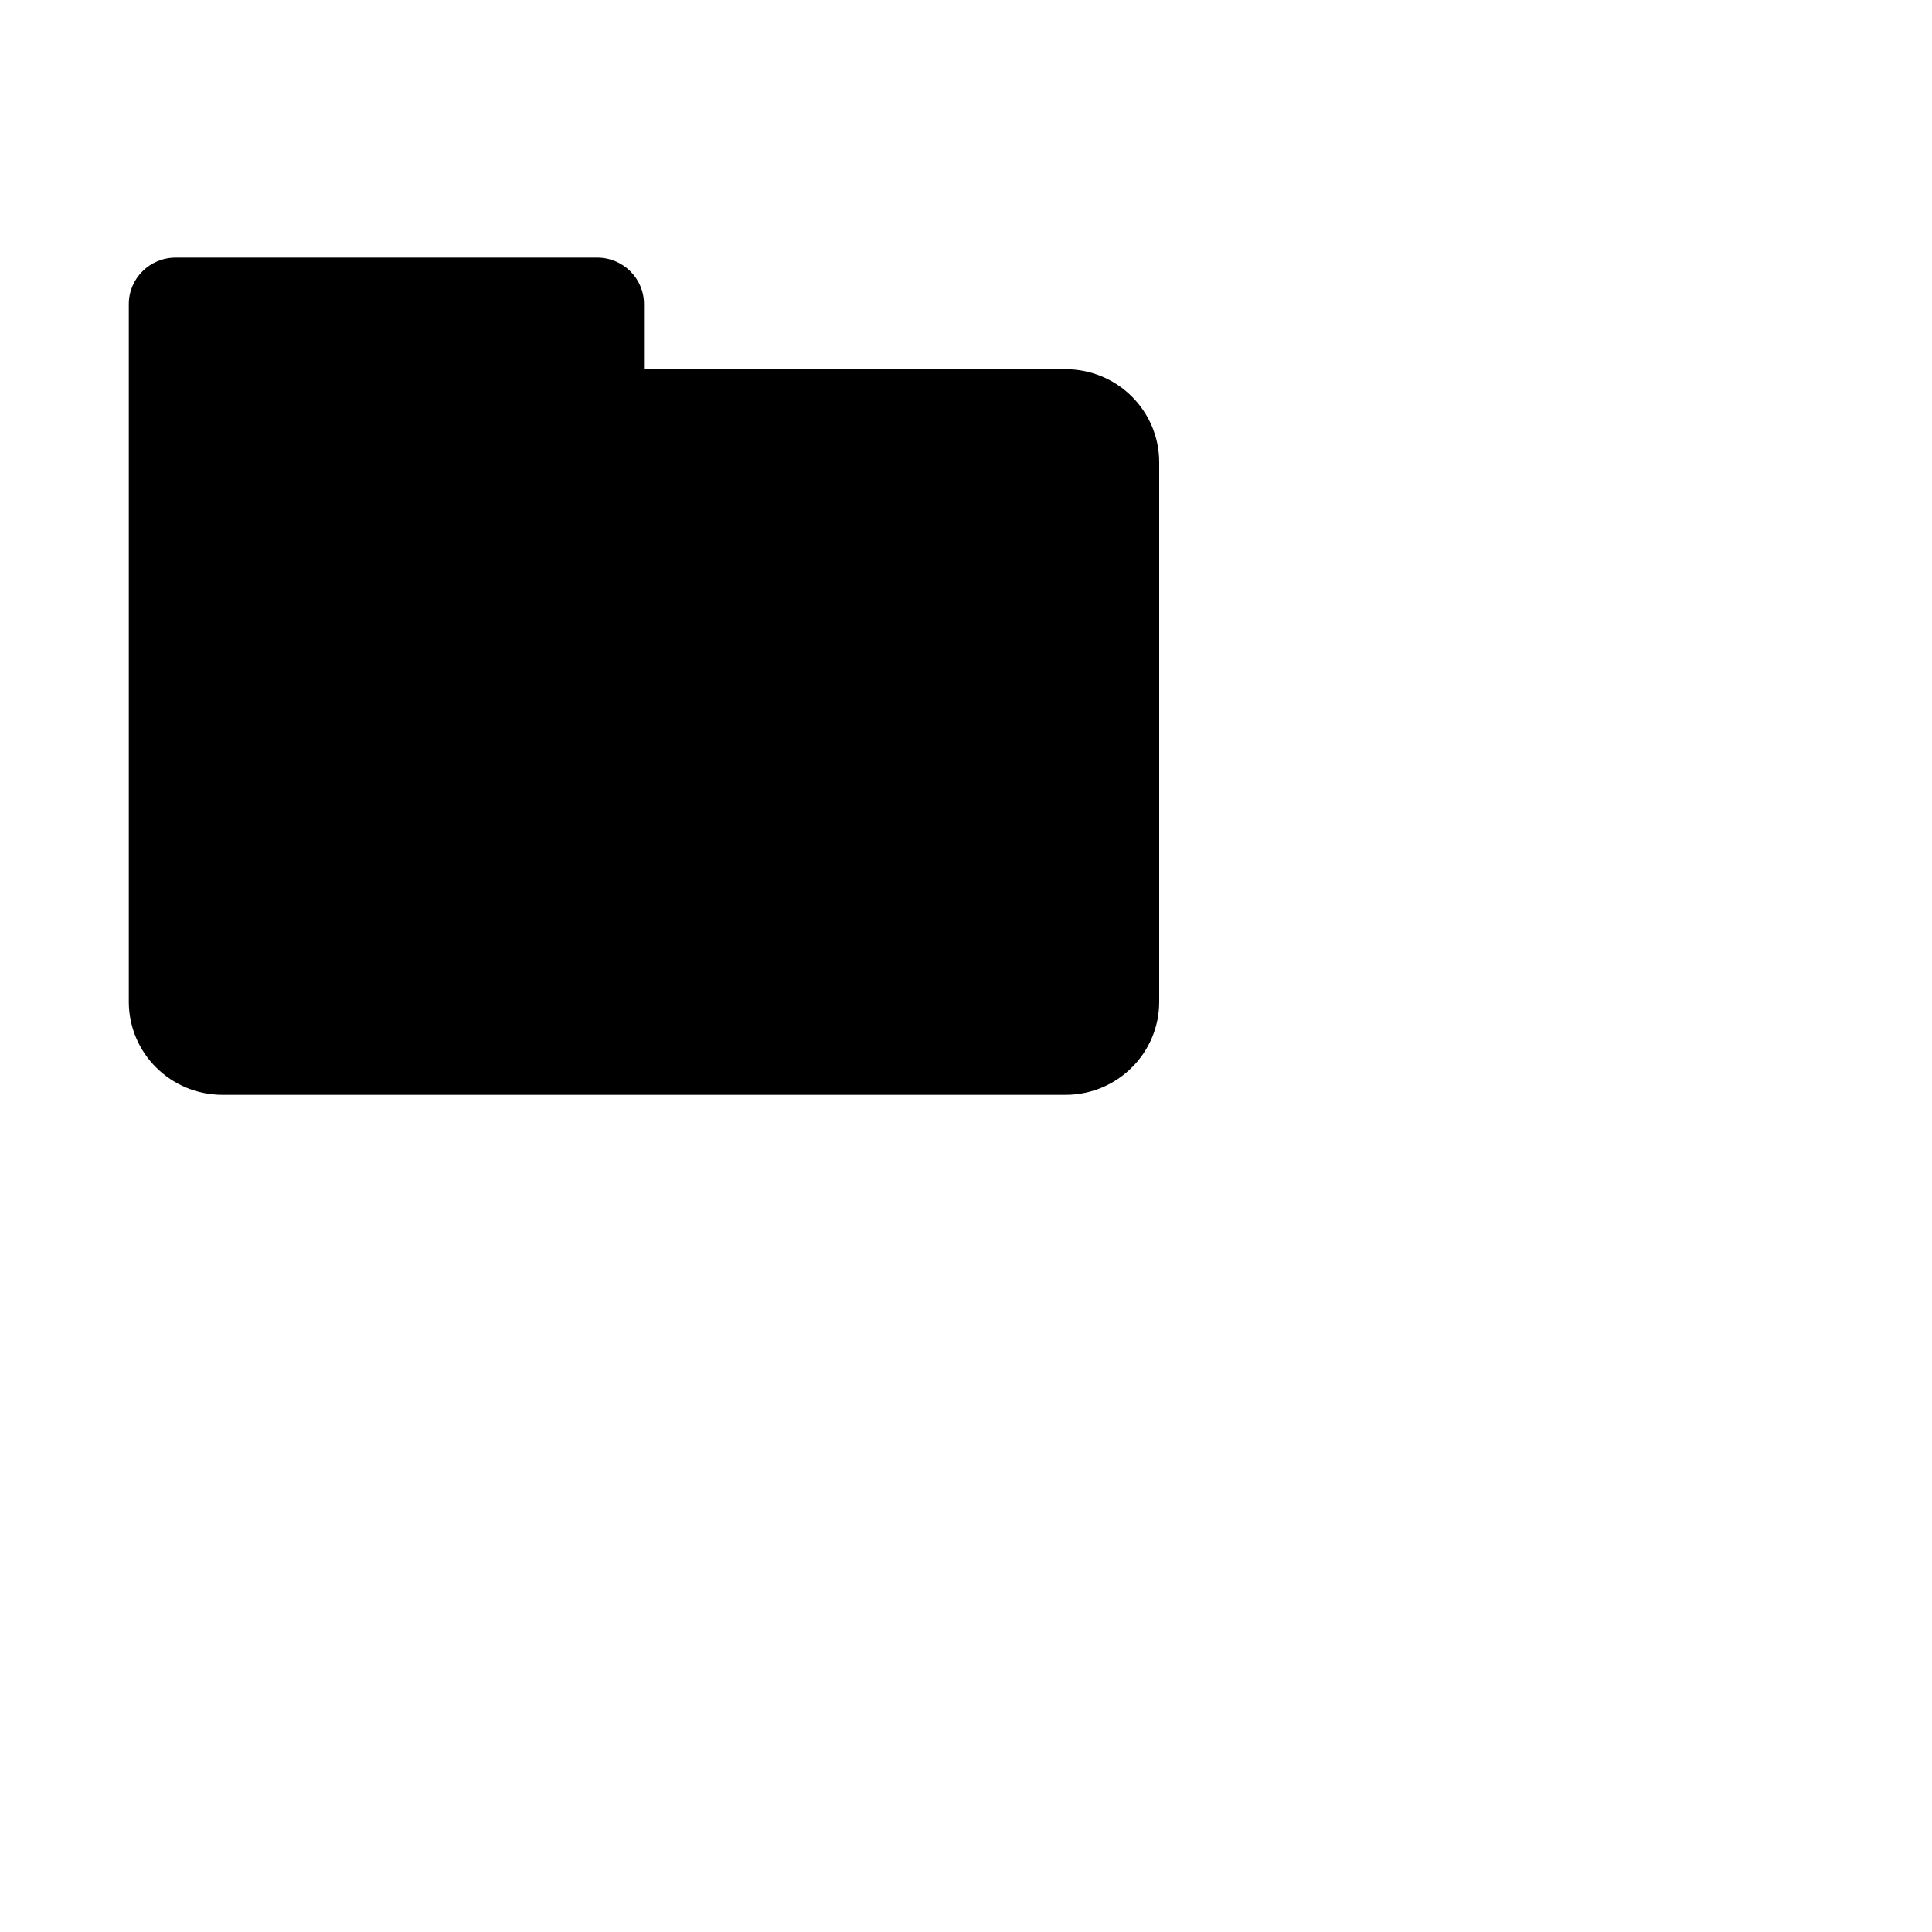
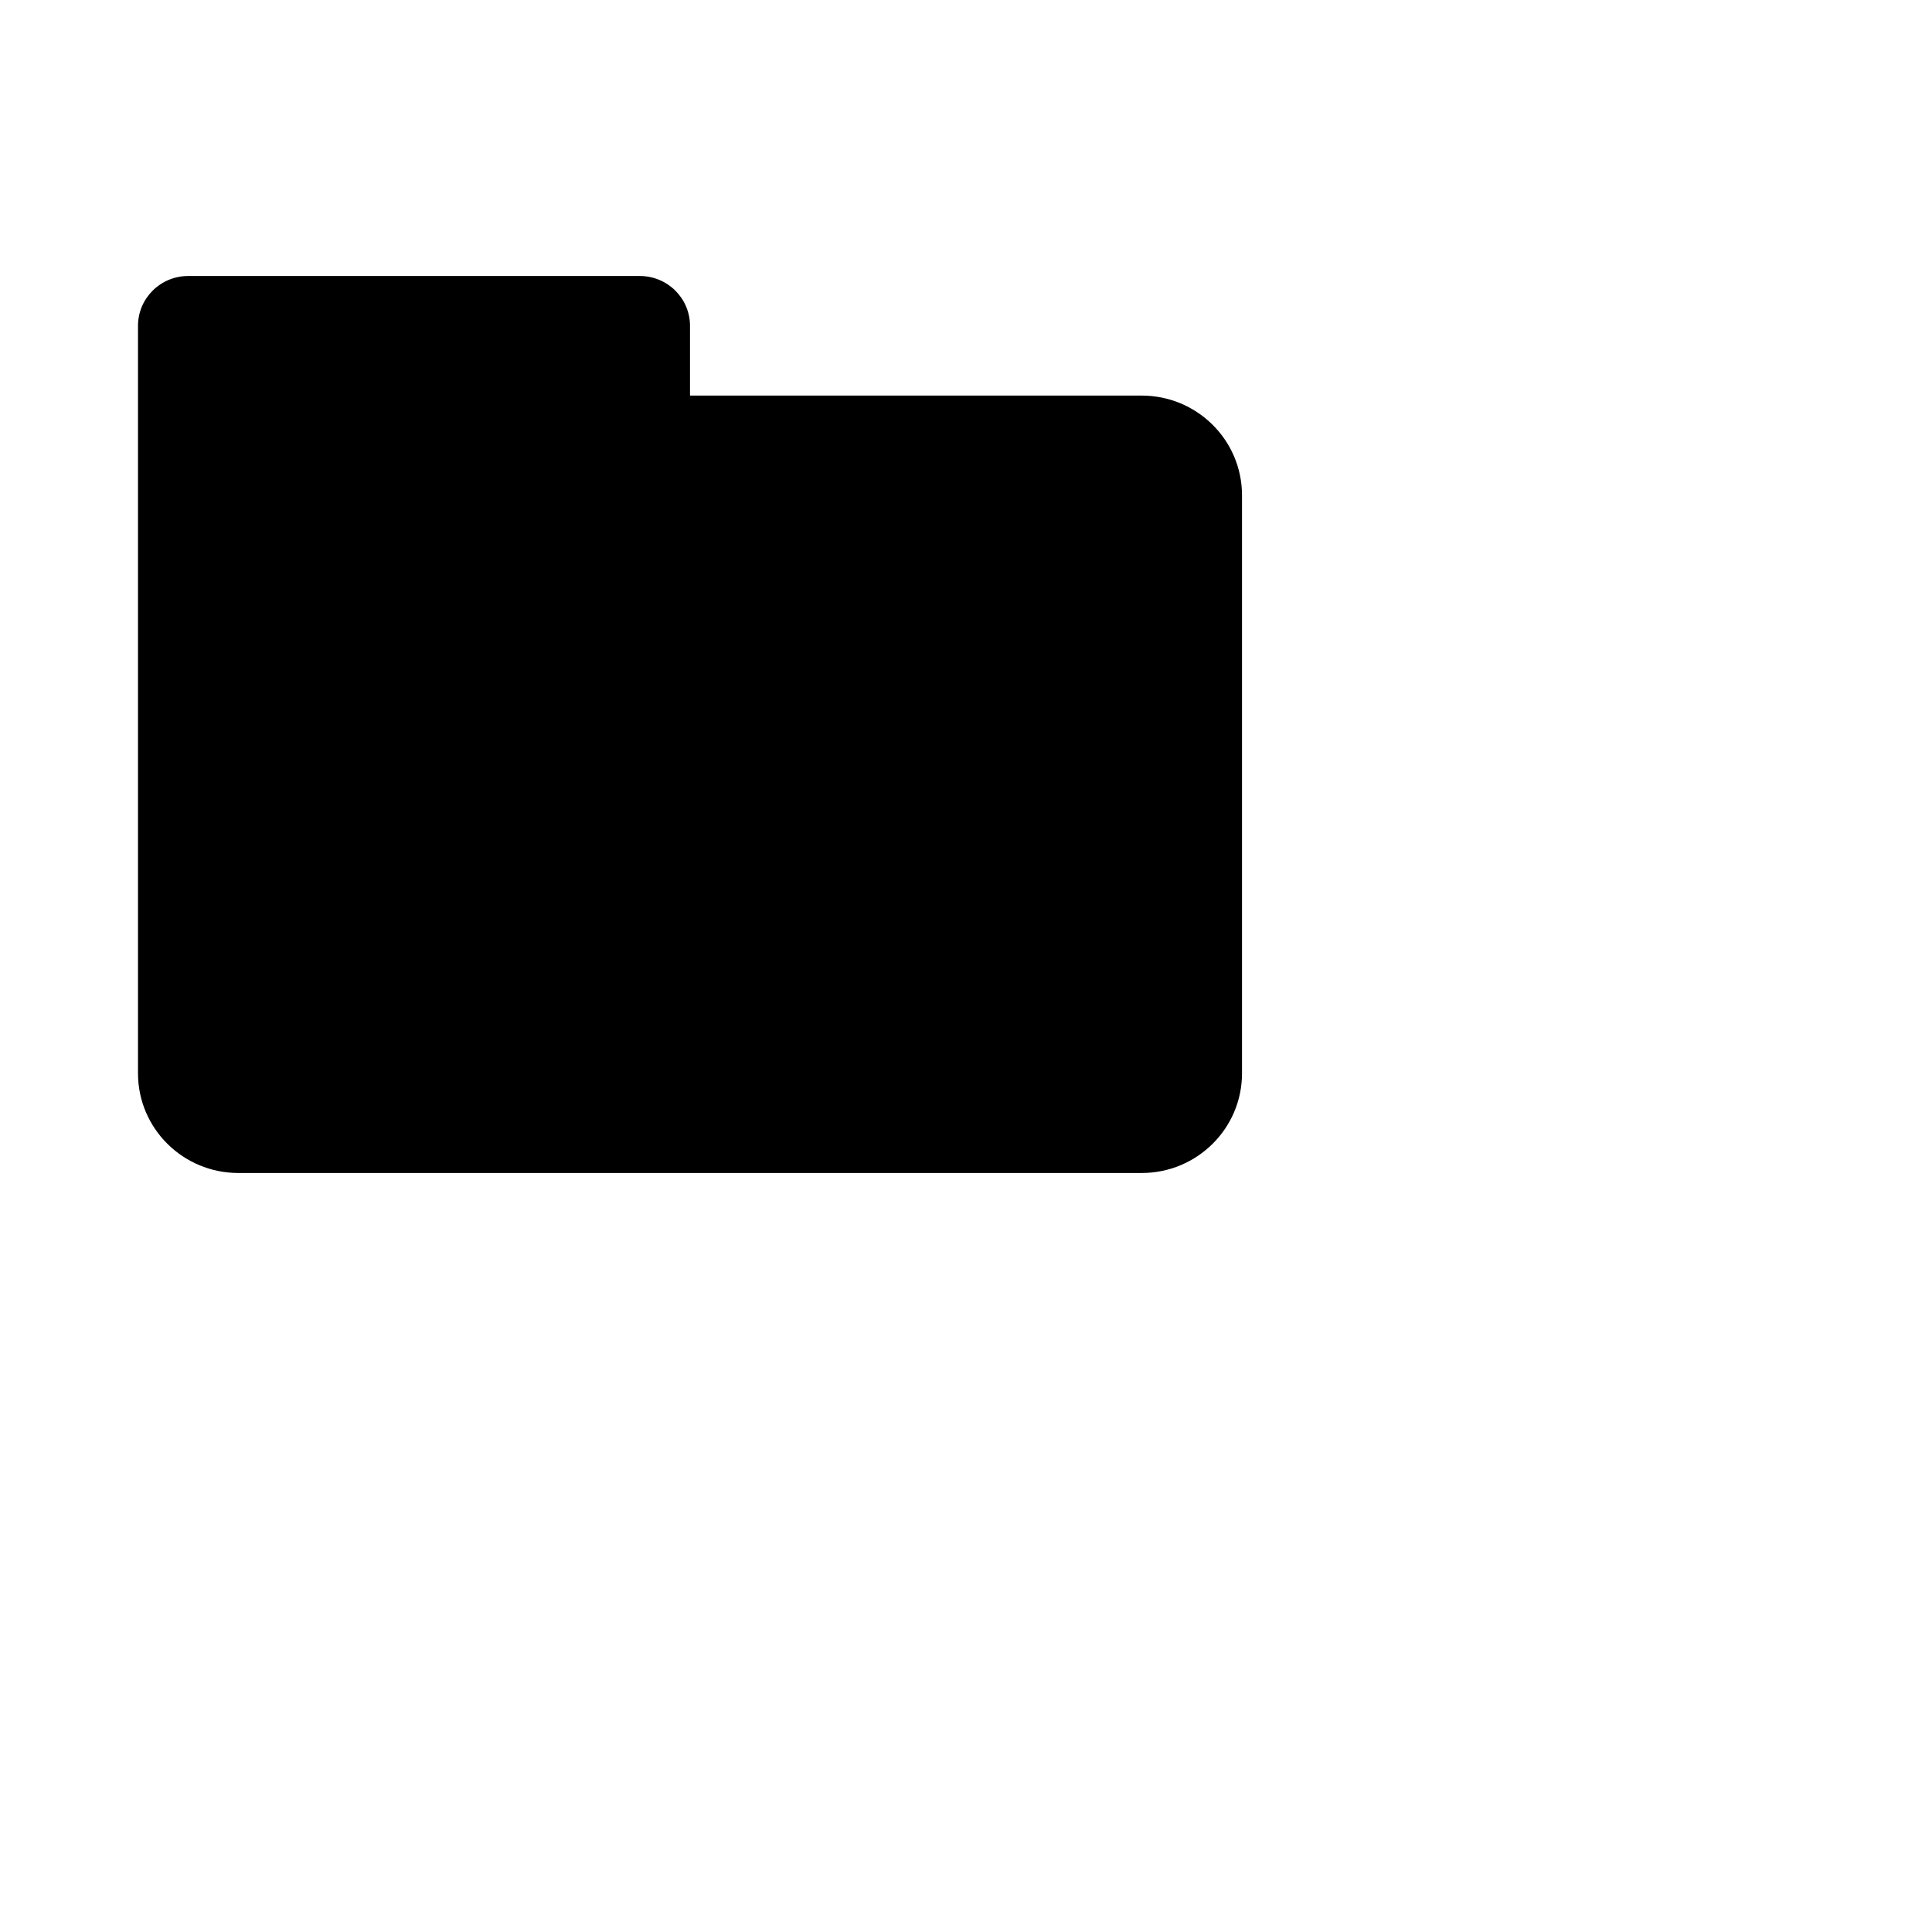
- <svg xmlns="http://www.w3.org/2000/svg" width="64" height="64" viewBox="0 0 30 30" fill="none">
+ <svg xmlns="http://www.w3.org/2000/svg" width="64" height="64" viewBox="0 0 28 28" fill="none">
  <path d="M2.727 4C2.326 4 2 4.323 2 4.722V15.556C2 16.353 2.651 17 3.455 17H16.546C17.349 17 18 16.353 18 15.556V7.178C18 6.38 17.349 5.733 16.546 5.733H10V4.722C10 4.323 9.674 4 9.273 4H2.727Z" fill="currentColor" />
</svg>
